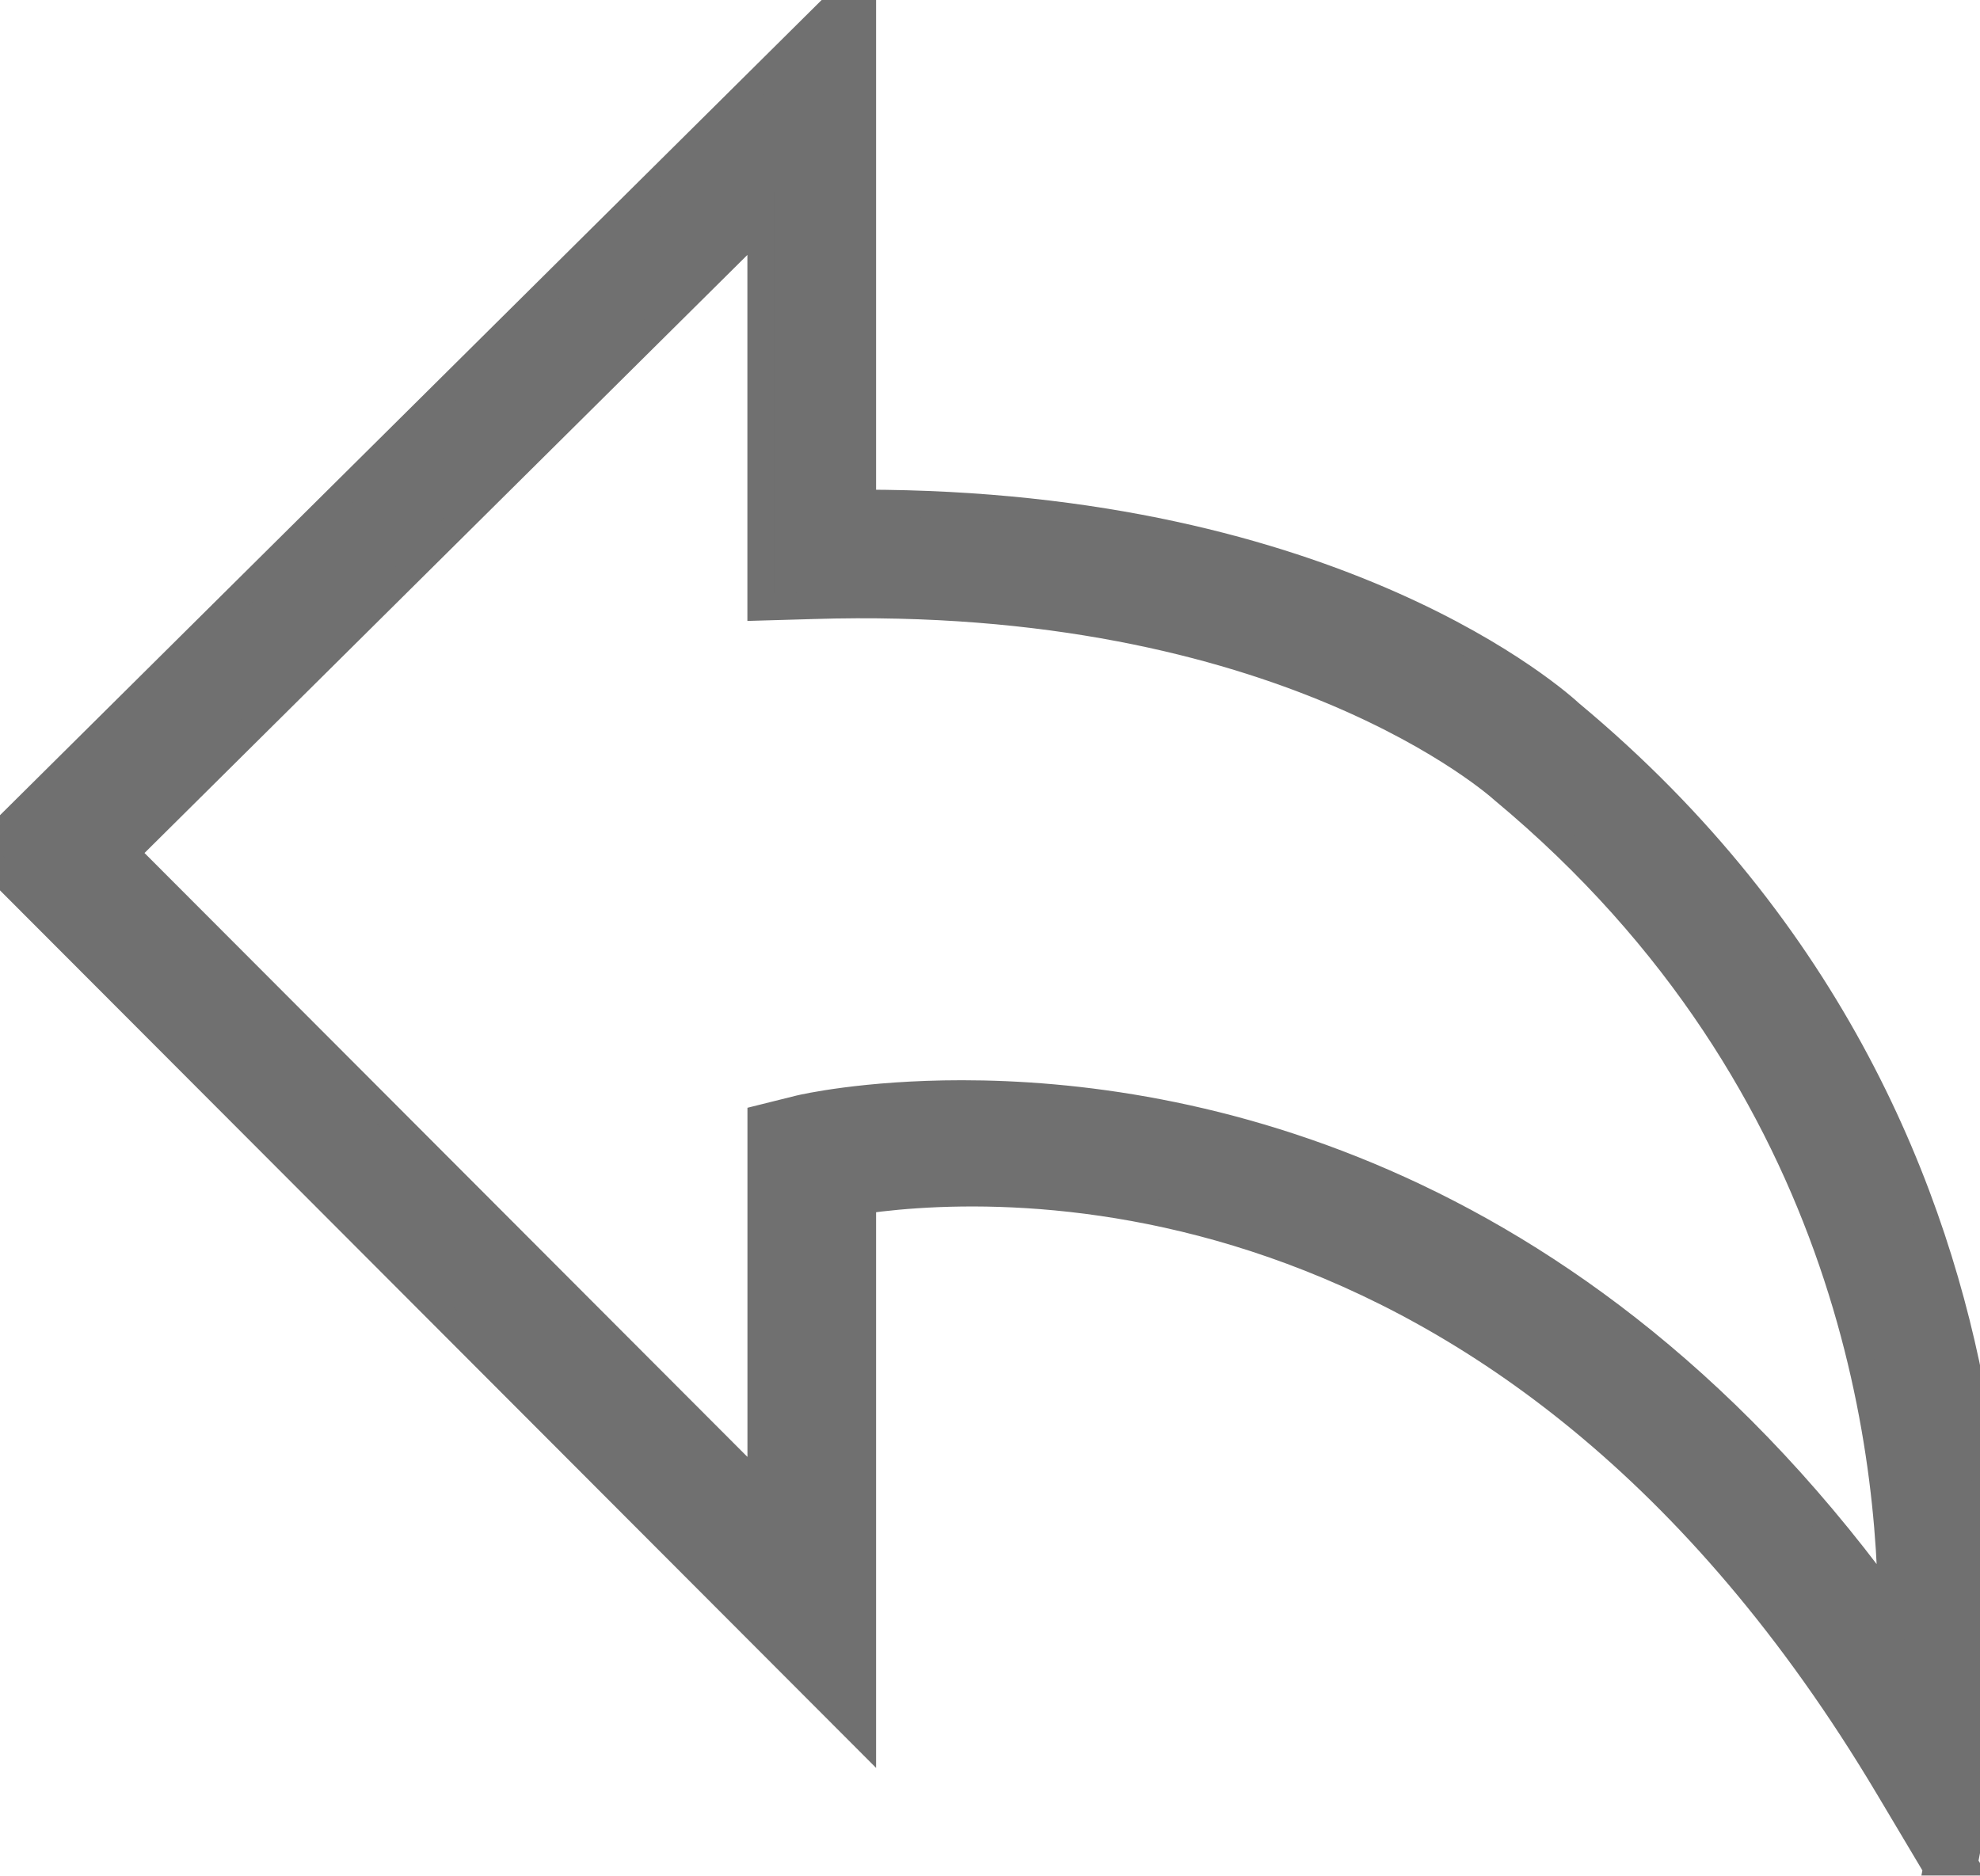
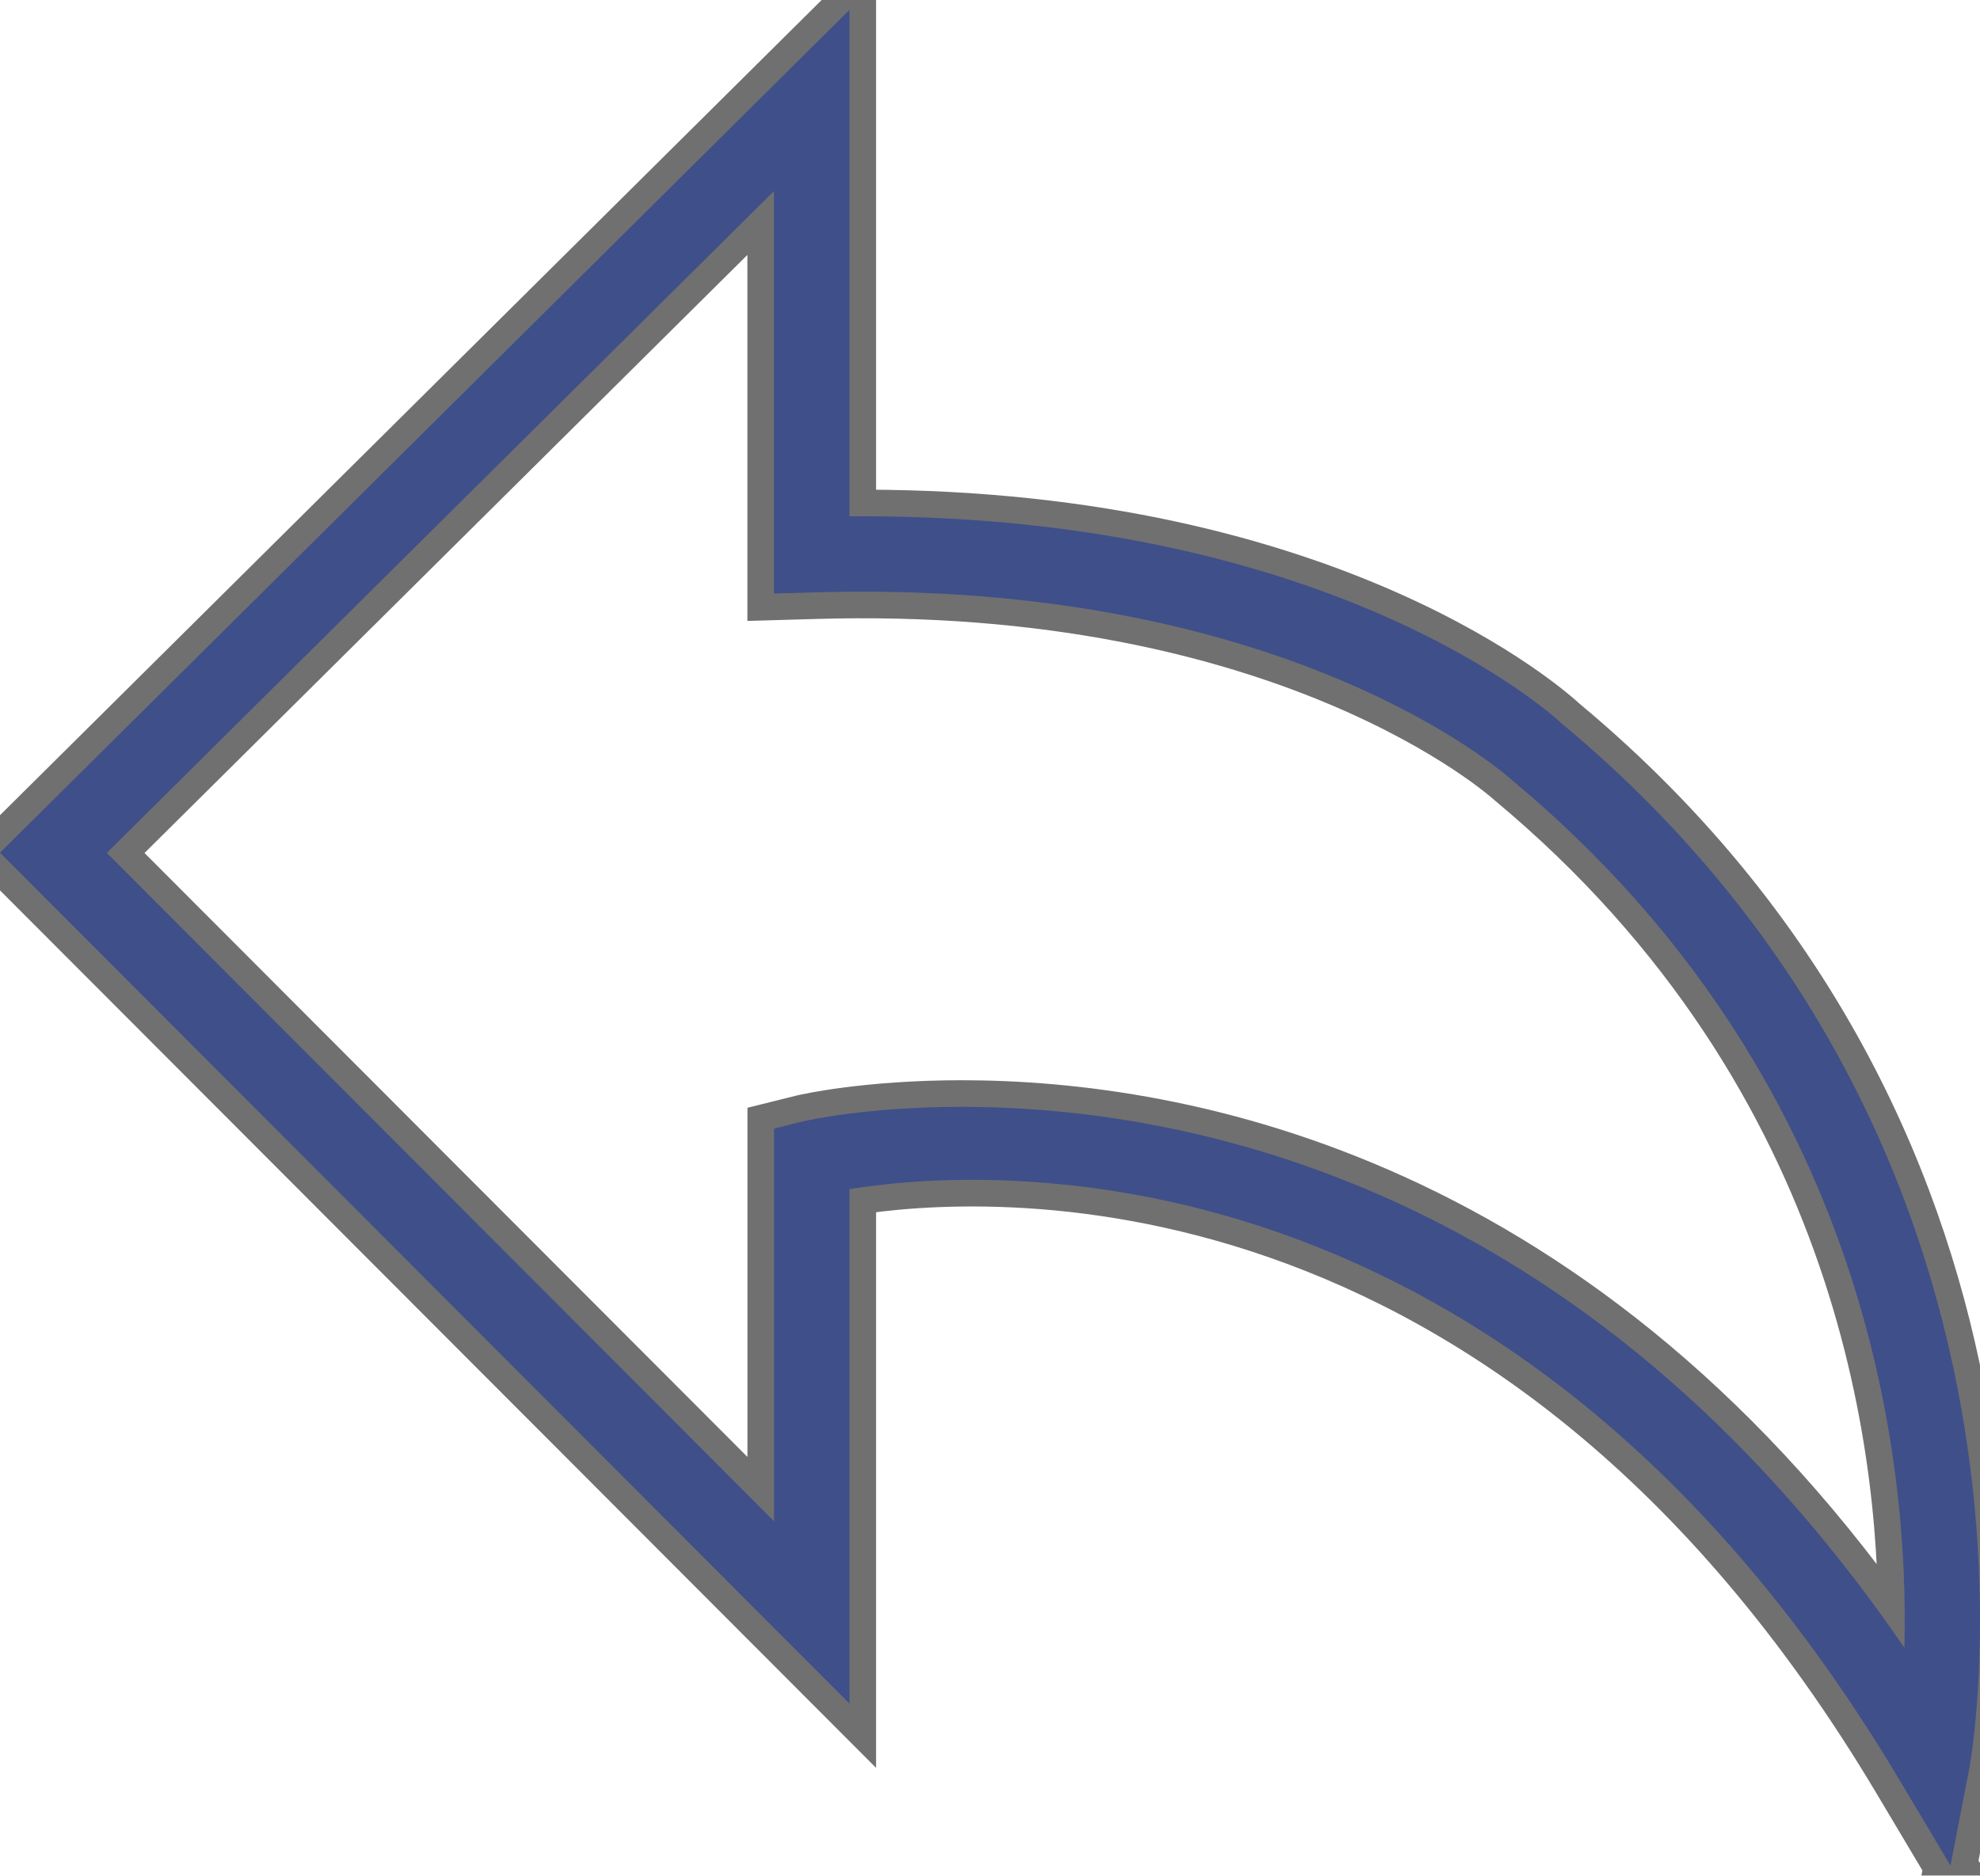
- <svg xmlns="http://www.w3.org/2000/svg" width="38" height="36" viewBox="0 0.19 38 35.62" fill="#707070" stroke-miterlimit="100" stroke="#707070">
+ <svg xmlns="http://www.w3.org/2000/svg" width="38" height="36" viewBox="0 0.19 38 35.62" fill="#3F4F8A" stroke-miterlimit="100" stroke="#707070">
  <svg width="38" height="36" viewBox="0.657 0.522 37.187 34.858">
    <path paint-order="stroke fill markers" fill-rule="evenodd" d="M37.29 35.379l-.95-1.595c-7.298-12.26-17.285-11.509-19.729-11.112v9.663L.657 16.353 16.611.522v9.512h.244c8.866 0 12.957 3.728 13.133 3.892 9.761 8.12 7.677 19.516 7.655 19.63l-.354 1.823zM18.722 21.127c4.107 0 11.672 1.362 17.702 10.16.09-3.45-.635-10.692-7.373-16.3-.07-.062-4.204-3.798-13.127-3.523l-.73.021V3.924L2.663 16.357l12.532 12.554v-7.376l.538-.134c.038-.01 1.178-.274 2.99-.274z" />
  </svg>
</svg>
